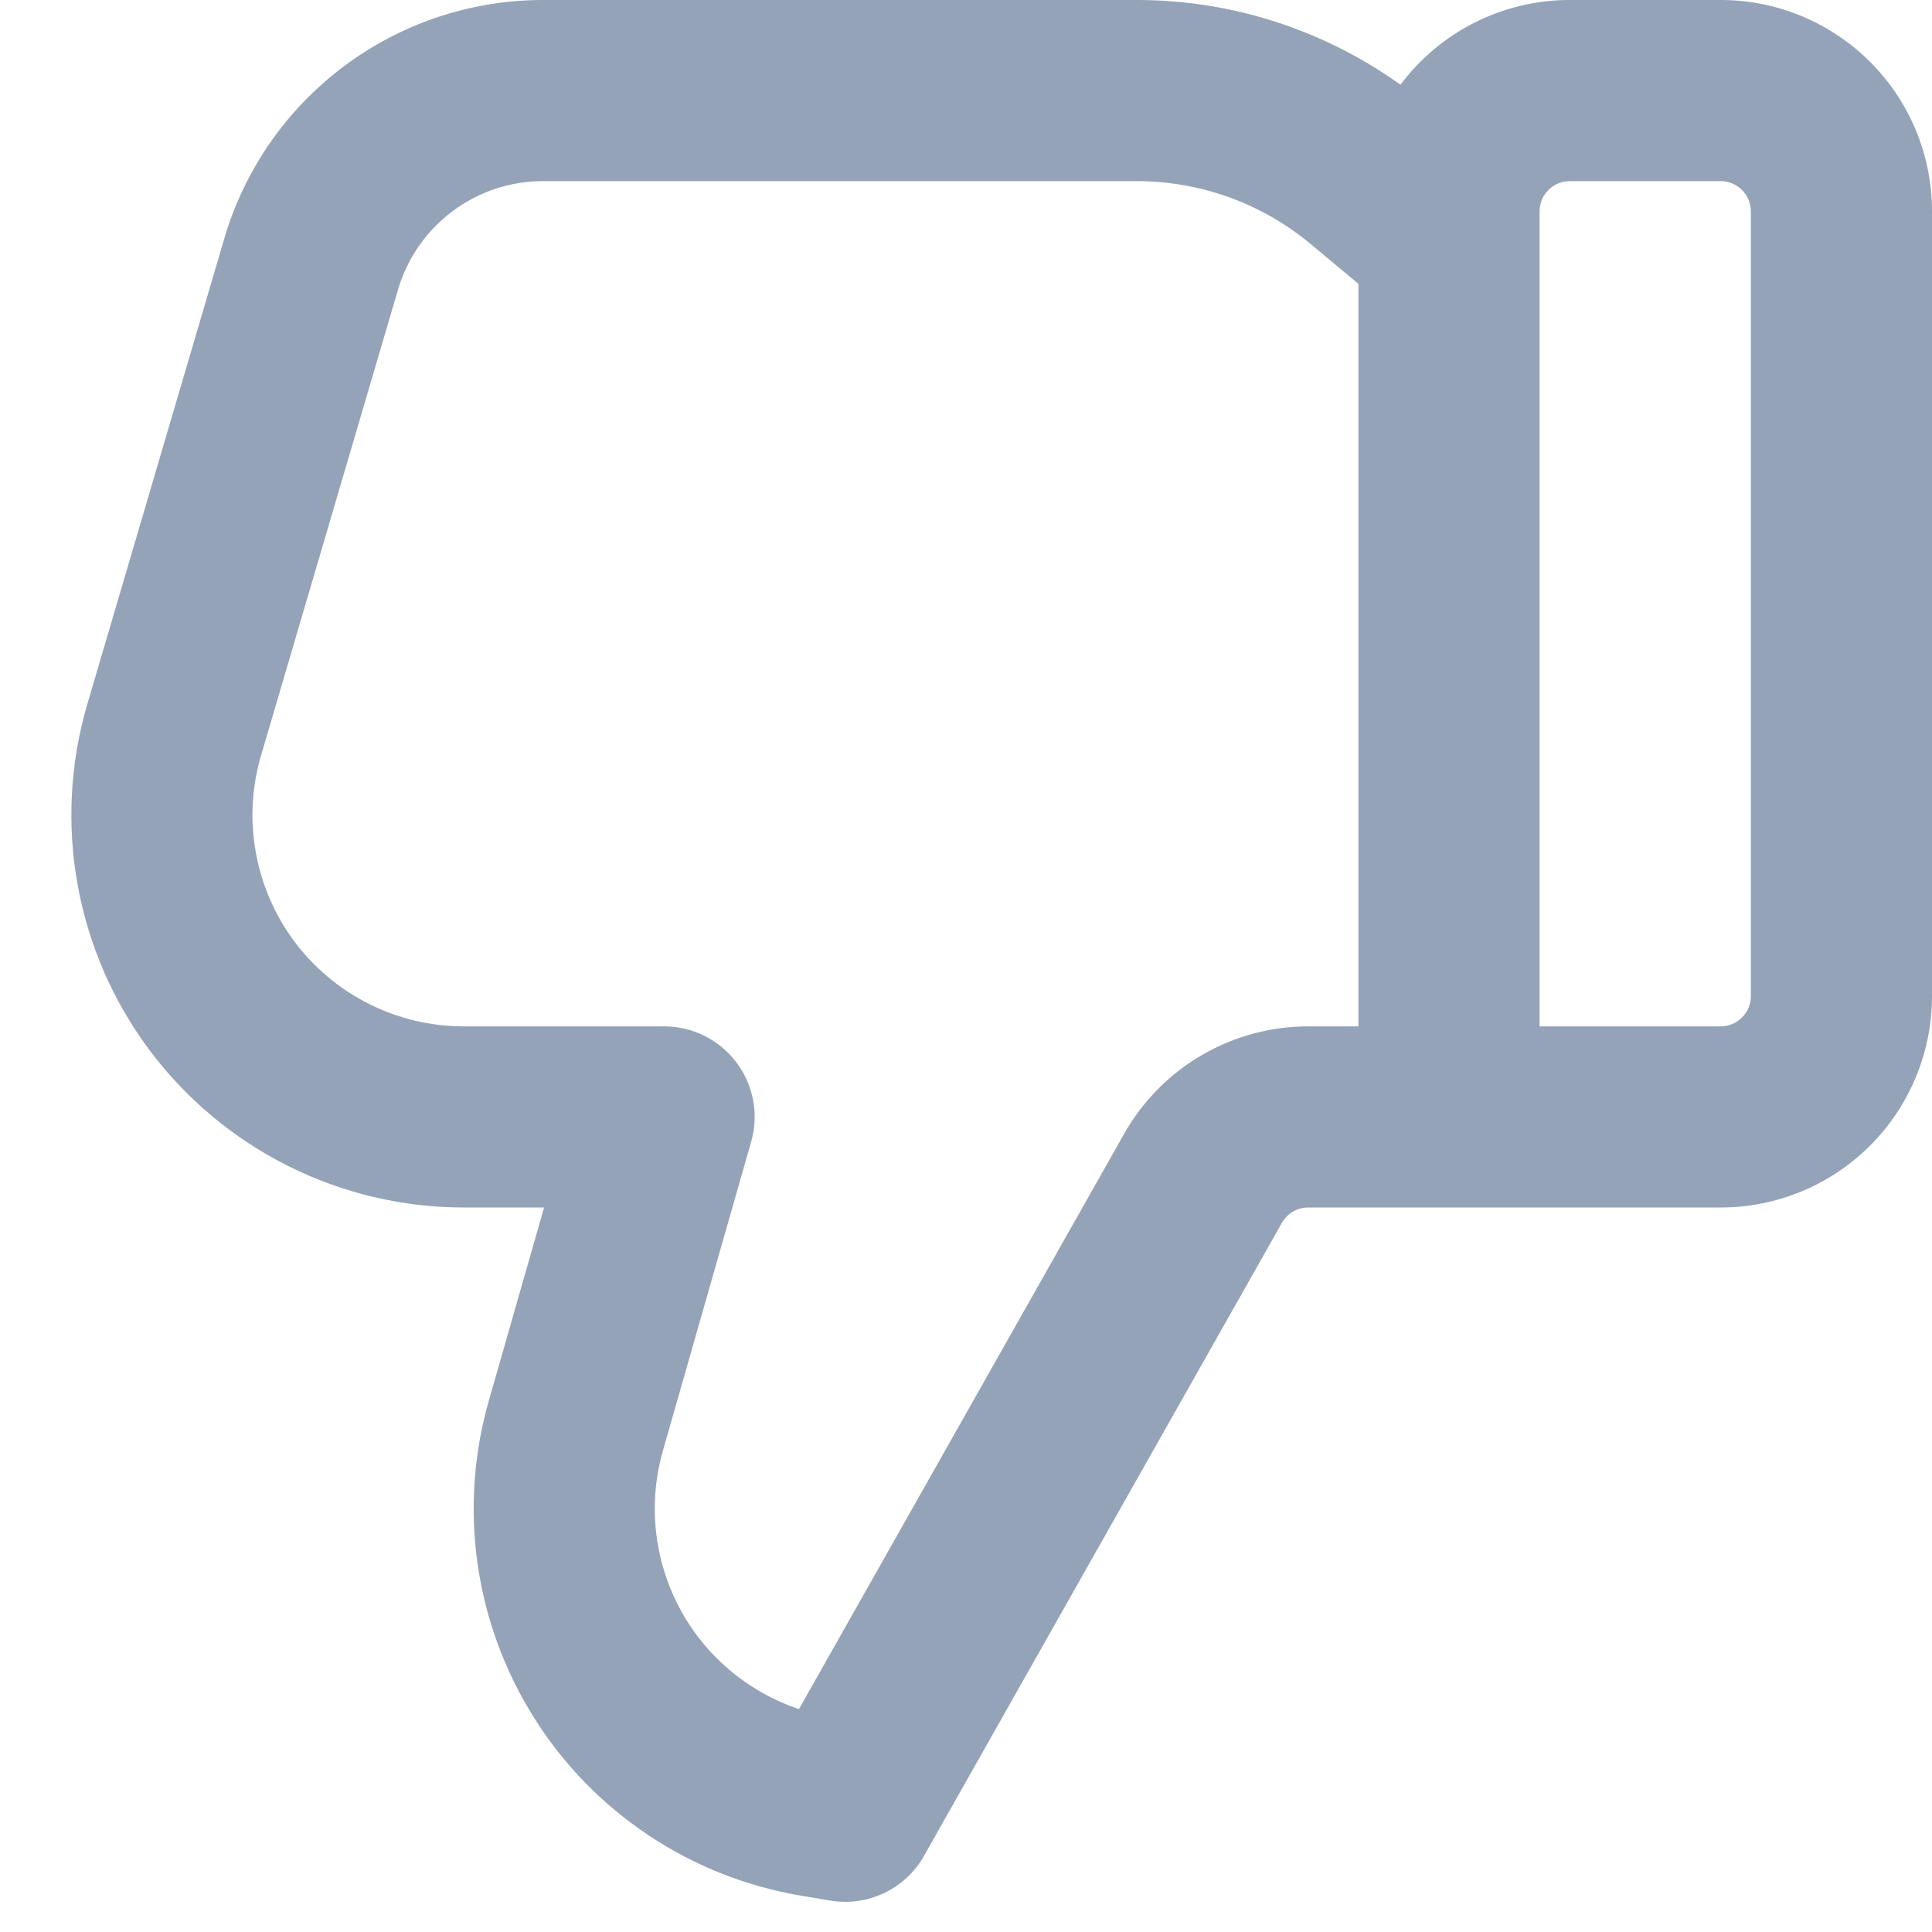
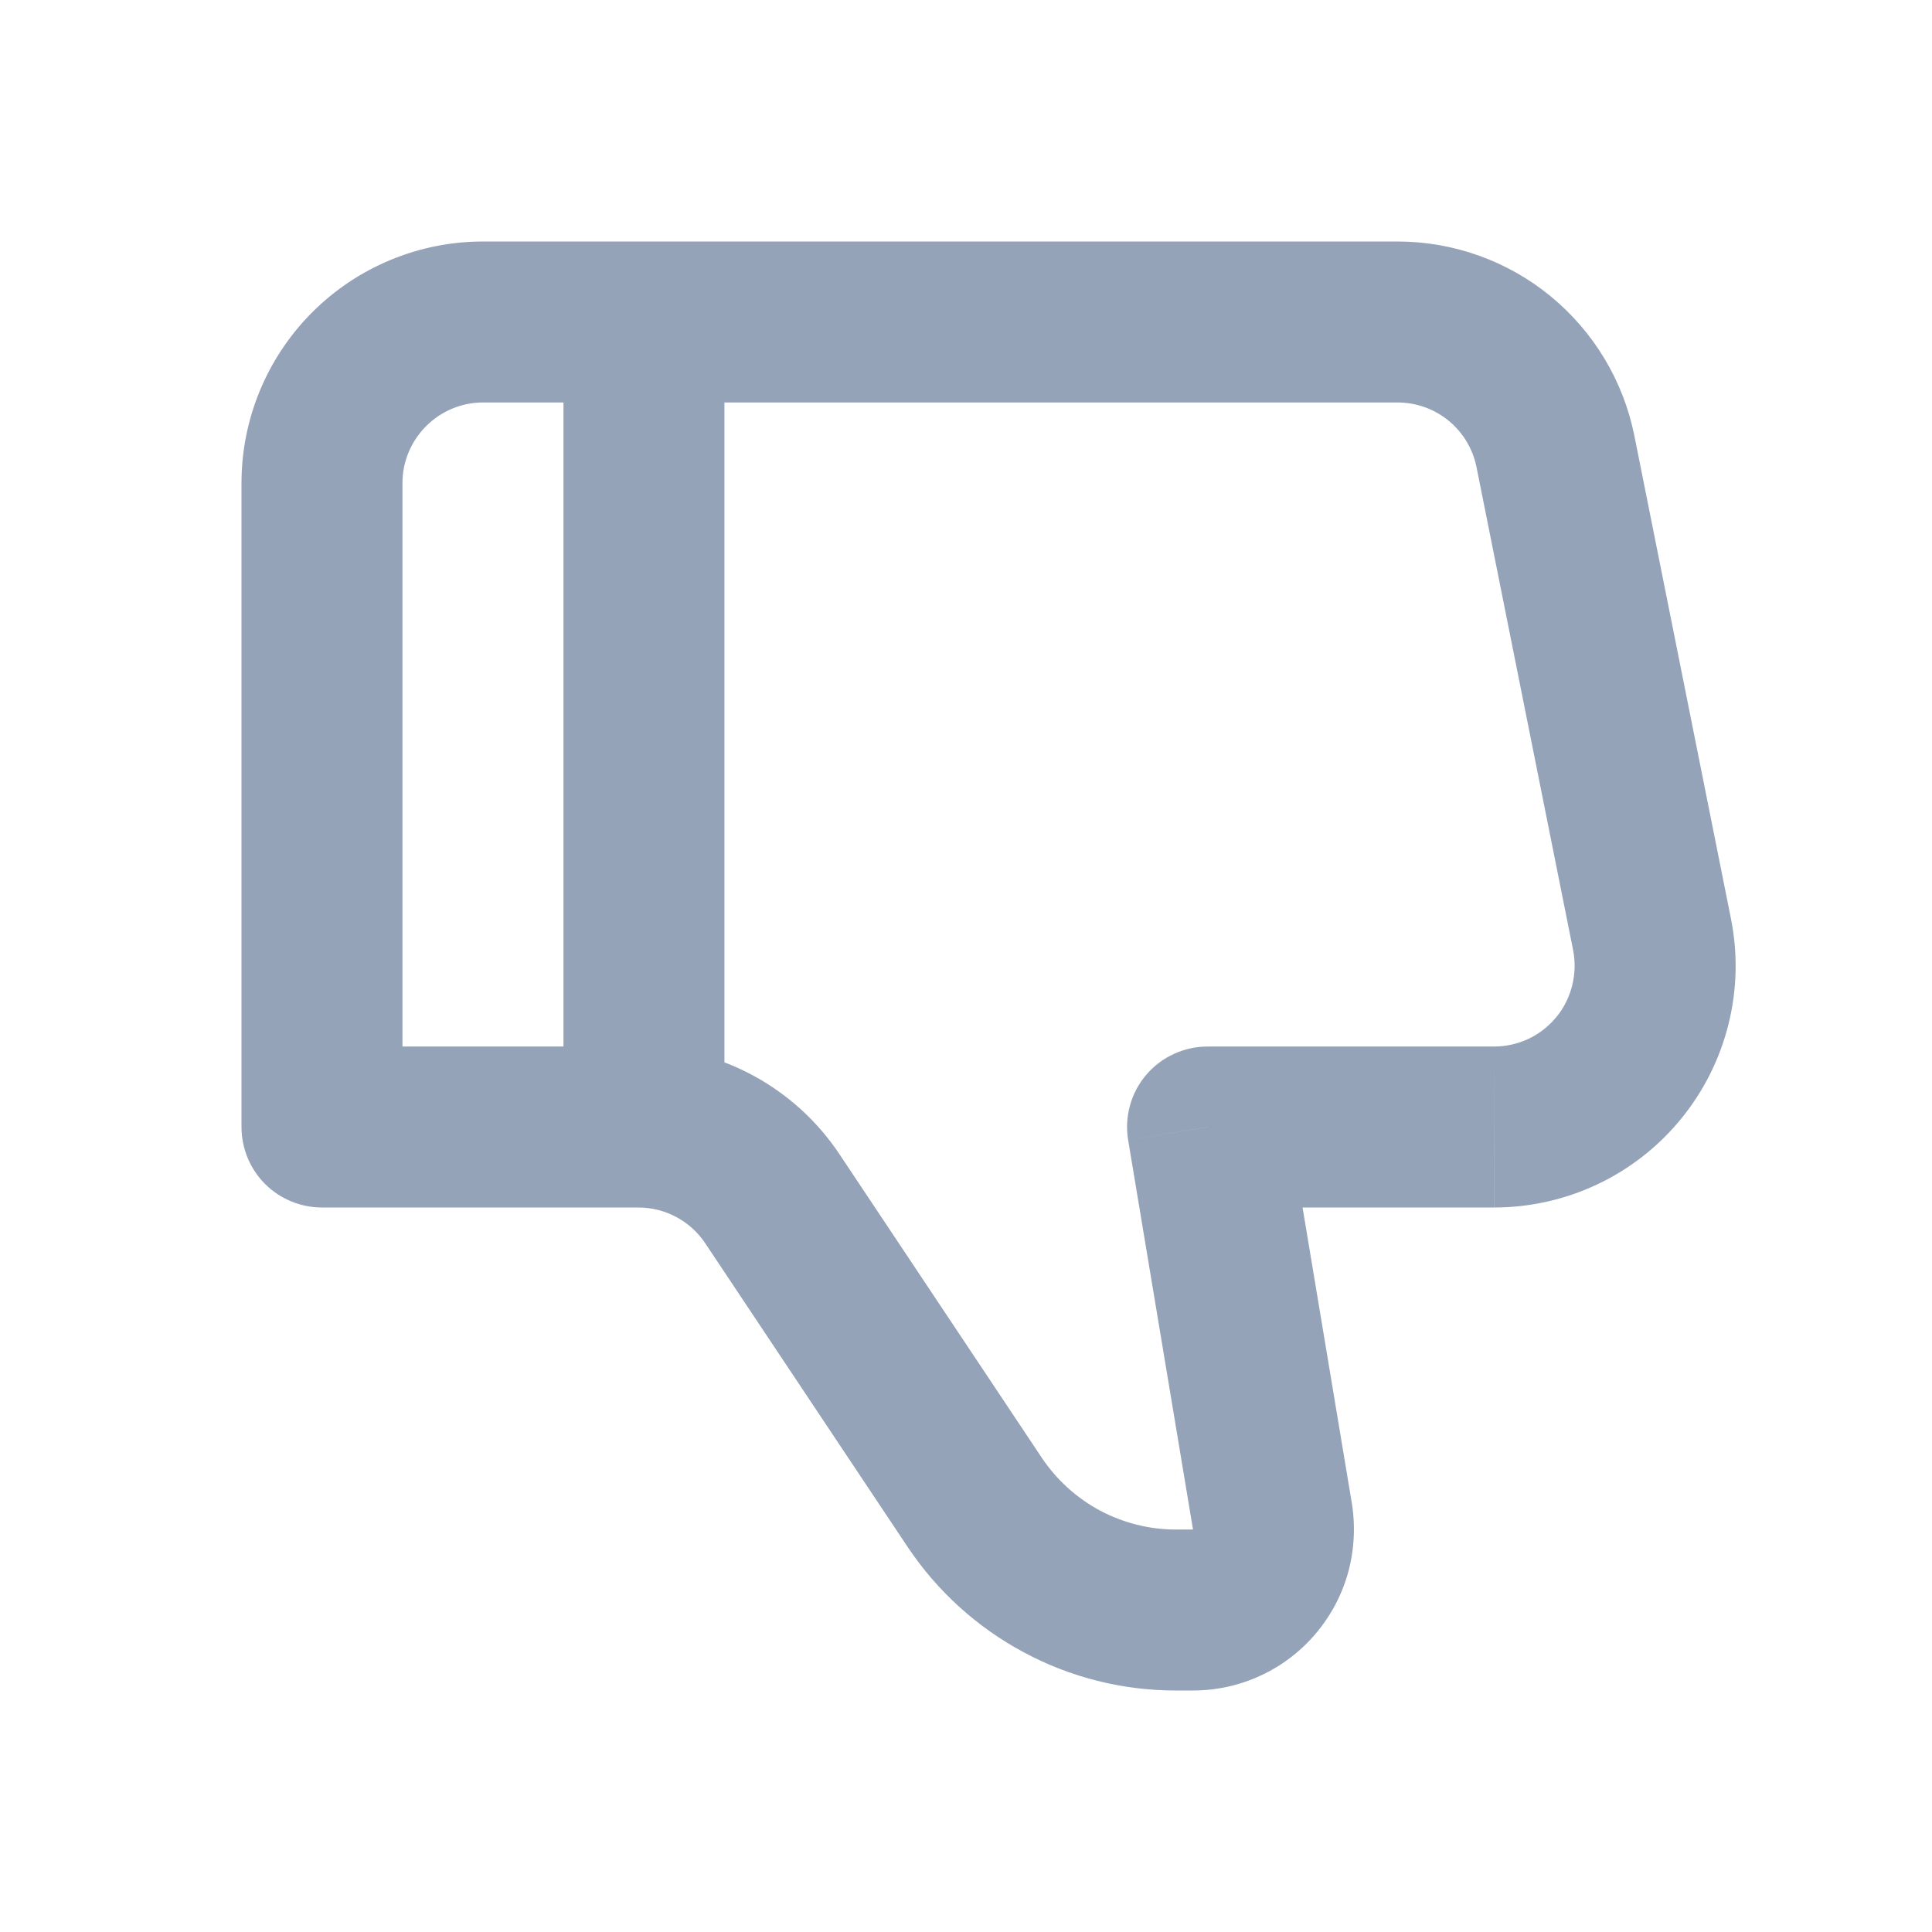
- <svg xmlns="http://www.w3.org/2000/svg" width="24" height="24" viewBox="0 0 24 24" fill="none">
-   <path d="M11.479 23.053C11.366 23.255 11.193 23.416 10.985 23.515C10.777 23.615 10.543 23.648 10.316 23.61L9.958 23.55C9.281 23.437 8.635 23.183 8.063 22.803C7.491 22.423 7.005 21.927 6.639 21.346C6.272 20.765 6.031 20.114 5.934 19.434C5.836 18.755 5.883 18.062 6.072 17.401L6.759 15H5.761C5.004 15 4.256 14.823 3.579 14.484C2.901 14.145 2.312 13.652 1.858 13.046C1.404 12.439 1.098 11.735 0.964 10.989C0.829 10.243 0.871 9.476 1.084 8.749L2.787 2.961C3.037 2.11 3.556 1.362 4.265 0.829C4.974 0.295 5.836 0.005 6.723 0H14.145C15.315 0.004 16.452 0.375 17.397 1.053C17.64 0.728 17.955 0.464 18.317 0.281C18.679 0.099 19.078 0.002 19.483 0L21.392 0C22.085 0.004 22.748 0.283 23.237 0.775C23.726 1.266 24 1.932 24 2.625V12.375C24 13.071 23.723 13.739 23.231 14.231C22.739 14.723 22.071 15 21.375 15H16.25C16.183 15 16.118 15.018 16.061 15.051C16.004 15.085 15.957 15.133 15.924 15.191L11.479 23.053ZM16.875 3.526L16.281 3.031C15.675 2.526 14.91 2.25 14.121 2.25H6.744C6.339 2.25 5.945 2.381 5.621 2.624C5.297 2.866 5.06 3.207 4.945 3.595L3.243 9.384C3.128 9.775 3.105 10.188 3.178 10.59C3.25 10.992 3.415 11.371 3.659 11.698C3.904 12.024 4.221 12.29 4.586 12.472C4.951 12.655 5.353 12.75 5.761 12.75H8.25C8.424 12.75 8.596 12.79 8.752 12.868C8.907 12.946 9.043 13.059 9.148 13.198C9.253 13.337 9.324 13.498 9.356 13.669C9.388 13.84 9.379 14.017 9.331 14.184L8.235 18.021C8.049 18.671 8.122 19.367 8.436 19.965C8.751 20.563 9.285 21.016 9.925 21.231L13.965 14.084C14.194 13.679 14.526 13.342 14.927 13.108C15.328 12.874 15.785 12.75 16.25 12.75H16.875V3.526ZM19.125 12.75H21.375C21.474 12.75 21.57 12.71 21.64 12.64C21.71 12.57 21.75 12.475 21.75 12.375V2.625C21.75 2.526 21.71 2.43 21.64 2.36C21.57 2.29 21.474 2.25 21.375 2.25H19.5C19.401 2.25 19.305 2.29 19.235 2.36C19.165 2.43 19.125 2.526 19.125 2.625V12.75Z" fill="#94A3B8" />
+ <svg xmlns="http://www.w3.org/2000/svg" width="16" height="16" viewBox="0 0 16 16" fill="none">
+   <path d="M10 9.333L9.343 9.443C9.327 9.347 9.332 9.249 9.358 9.156C9.383 9.063 9.429 8.976 9.492 8.902C9.554 8.829 9.632 8.769 9.72 8.729C9.808 8.688 9.903 8.667 10 8.667V9.333ZM2.667 9.333V10C2.49 10 2.32 9.93 2.195 9.805C2.07 9.68 2 9.51 2 9.333H2.667ZM4 2H11.573V3.333H4V2ZM12.373 10H10V8.667H12.373V10ZM10.658 9.224L11.195 12.447L9.88 12.667L9.343 9.443L10.658 9.224ZM9.88 14H9.737V12.667H9.88V14ZM7.518 12.813L5.841 10.297L6.951 9.557L8.628 12.073L7.518 12.813ZM5.287 10H2.667V8.667H5.287V10ZM2 9.333V4H3.333V9.333H2ZM13.535 3.608L14.335 7.608L13.028 7.869L12.228 3.869L13.535 3.608ZM5.841 10.297C5.78 10.205 5.698 10.131 5.601 10.079C5.504 10.027 5.396 10 5.287 10V8.667C5.616 8.667 5.94 8.748 6.23 8.903C6.521 9.059 6.768 9.283 6.951 9.557L5.841 10.297ZM11.195 12.447C11.226 12.638 11.216 12.834 11.165 13.021C11.114 13.207 11.022 13.38 10.897 13.528C10.772 13.676 10.616 13.795 10.441 13.876C10.265 13.958 10.074 14 9.88 14V12.667L11.195 12.447ZM12.373 8.667C12.472 8.667 12.569 8.645 12.659 8.603C12.748 8.561 12.826 8.499 12.889 8.423C12.952 8.347 12.996 8.257 13.02 8.162C13.044 8.066 13.047 7.966 13.028 7.869L14.335 7.608C14.393 7.898 14.386 8.197 14.314 8.484C14.242 8.772 14.108 9.039 13.92 9.268C13.733 9.497 13.497 9.681 13.229 9.808C12.962 9.934 12.67 10 12.374 10L12.373 8.667ZM11.573 2C12.036 2 12.484 2.16 12.841 2.453C13.199 2.747 13.444 3.155 13.535 3.608L12.228 3.869C12.198 3.718 12.116 3.582 11.997 3.484C11.877 3.386 11.728 3.333 11.573 3.333V2ZM9.737 14C9.298 14 8.866 13.892 8.479 13.684C8.092 13.477 7.762 13.178 7.518 12.813L8.628 12.073C8.75 12.255 8.915 12.405 9.108 12.509C9.302 12.612 9.518 12.667 9.737 12.667V14ZM4 3.333C3.823 3.333 3.654 3.404 3.529 3.529C3.404 3.654 3.333 3.823 3.333 4H2C2 3.47 2.211 2.961 2.586 2.586C2.961 2.211 3.47 2 4 2V3.333Z" fill="#94A3B8" />
+   <path d="M5.333 9.333V2.667" stroke="#94A3B8" stroke-width="1.333" />
</svg>
